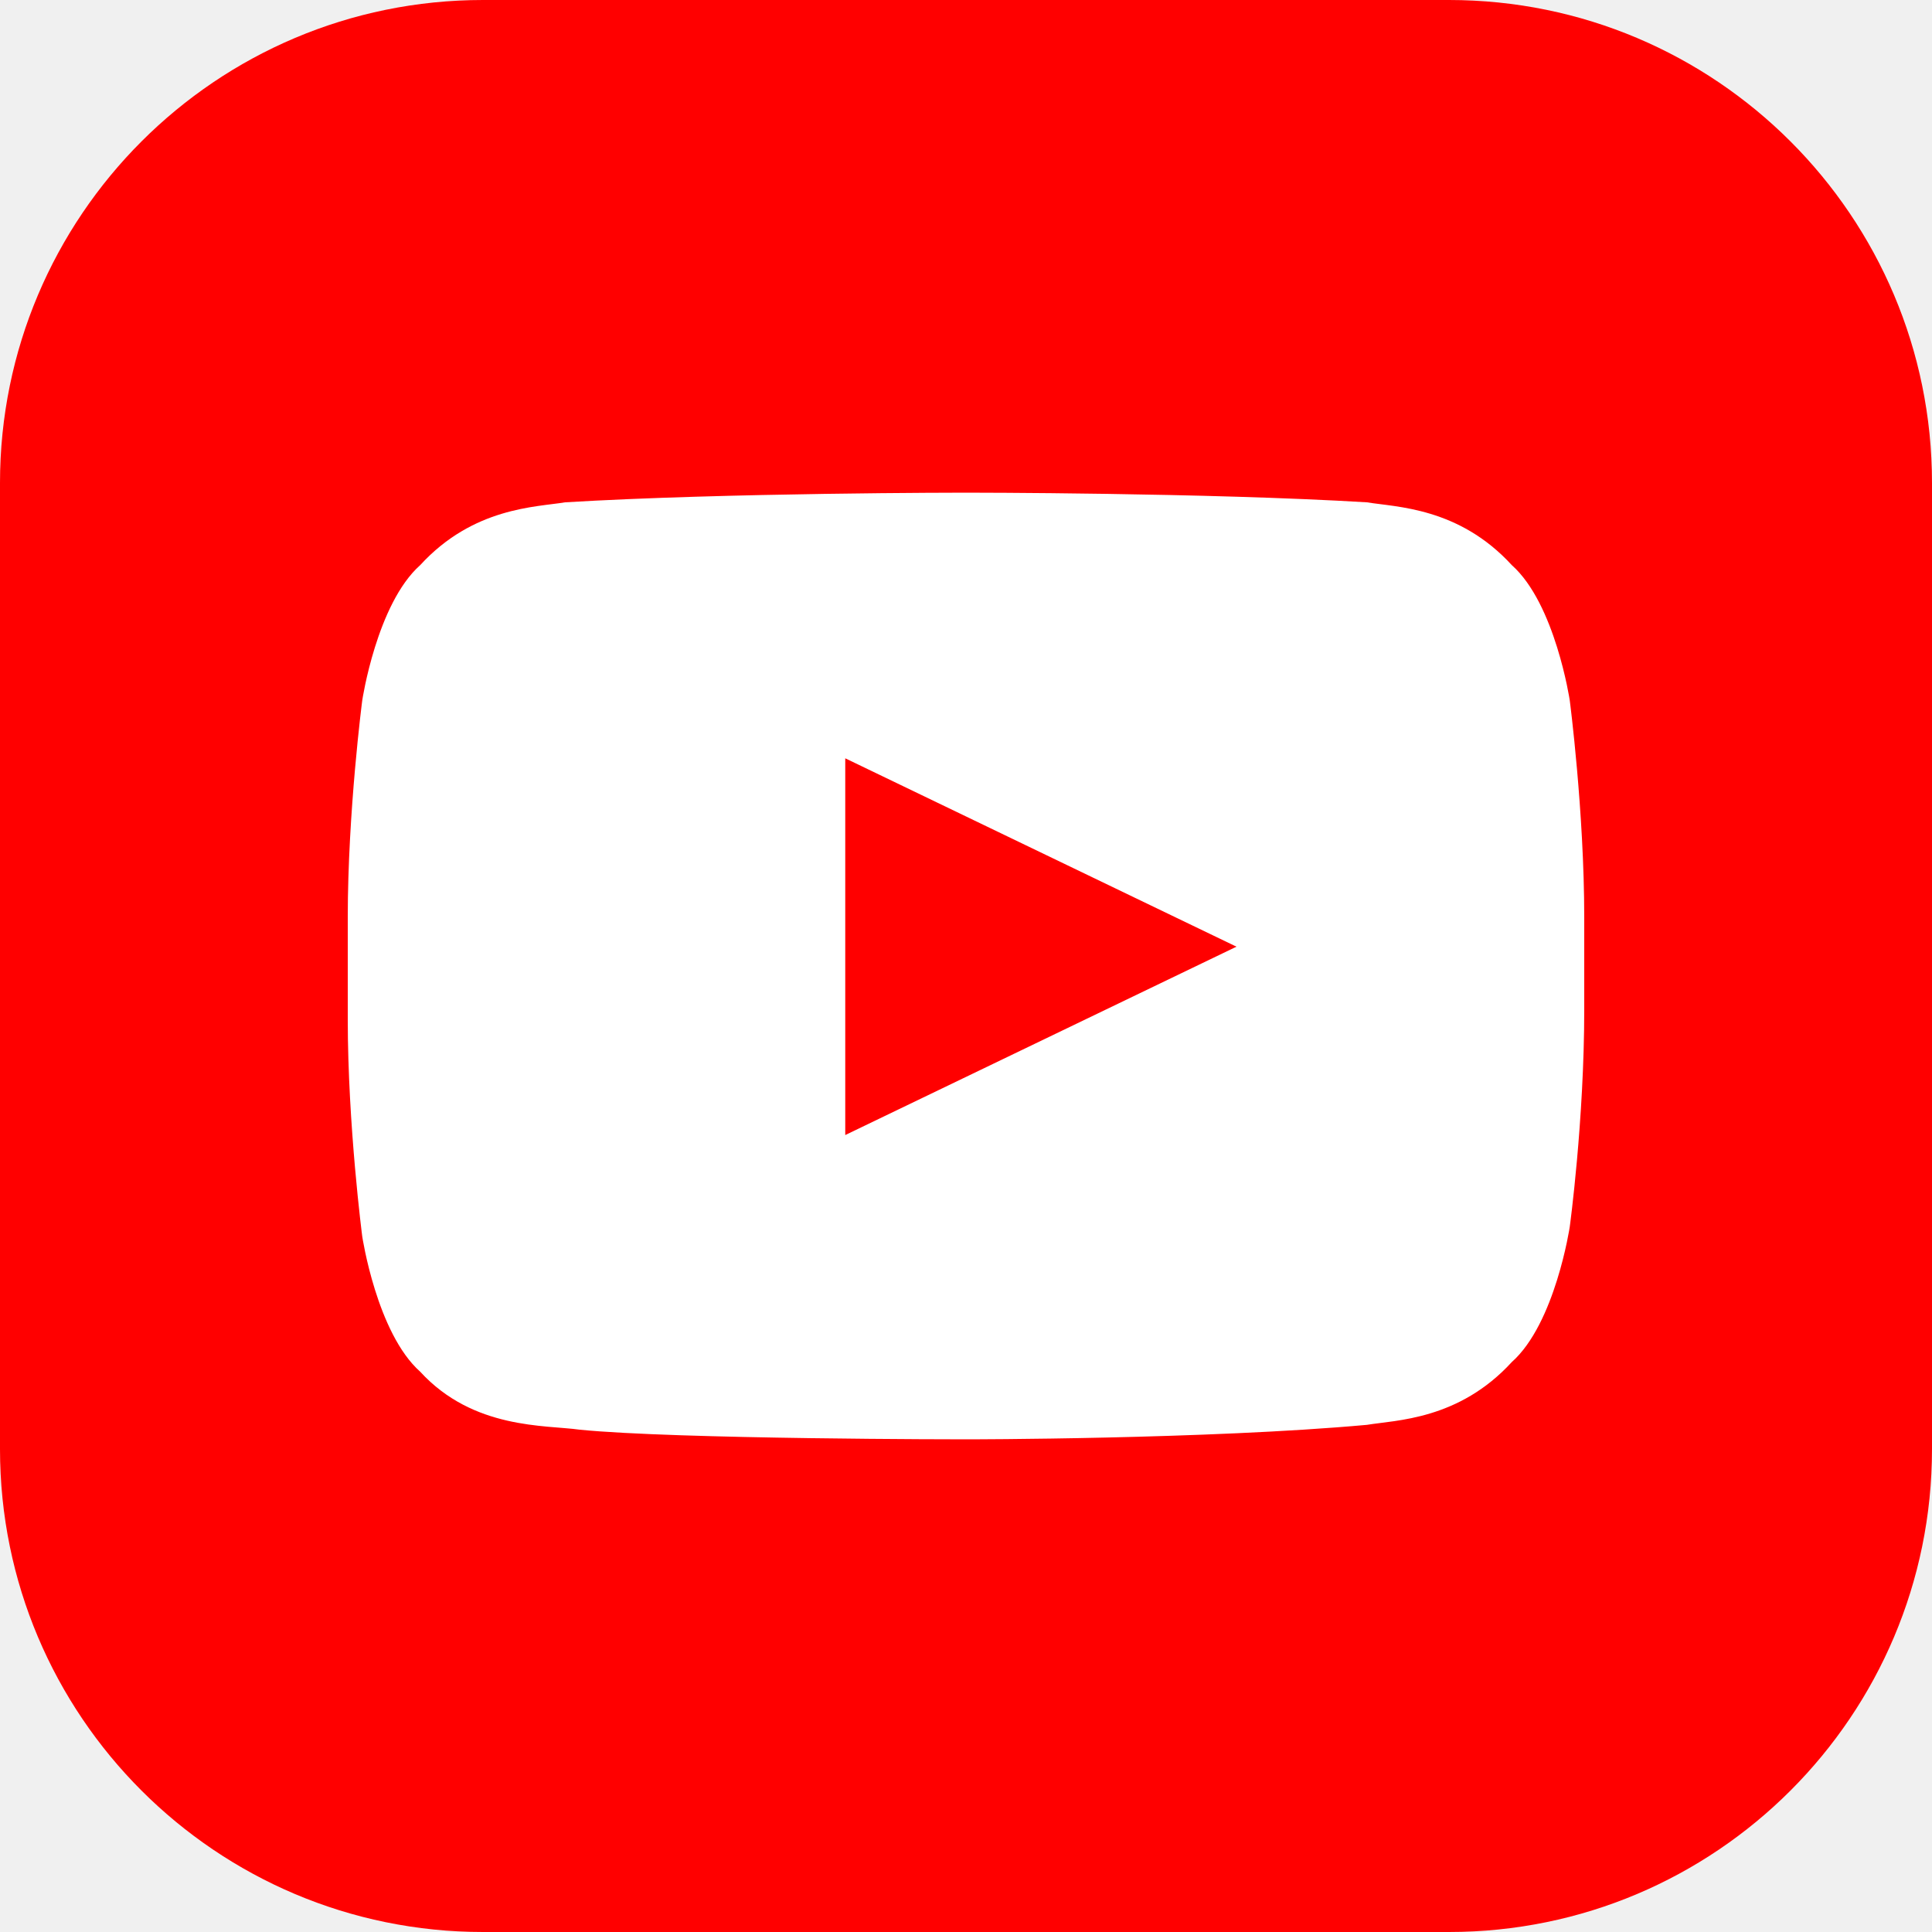
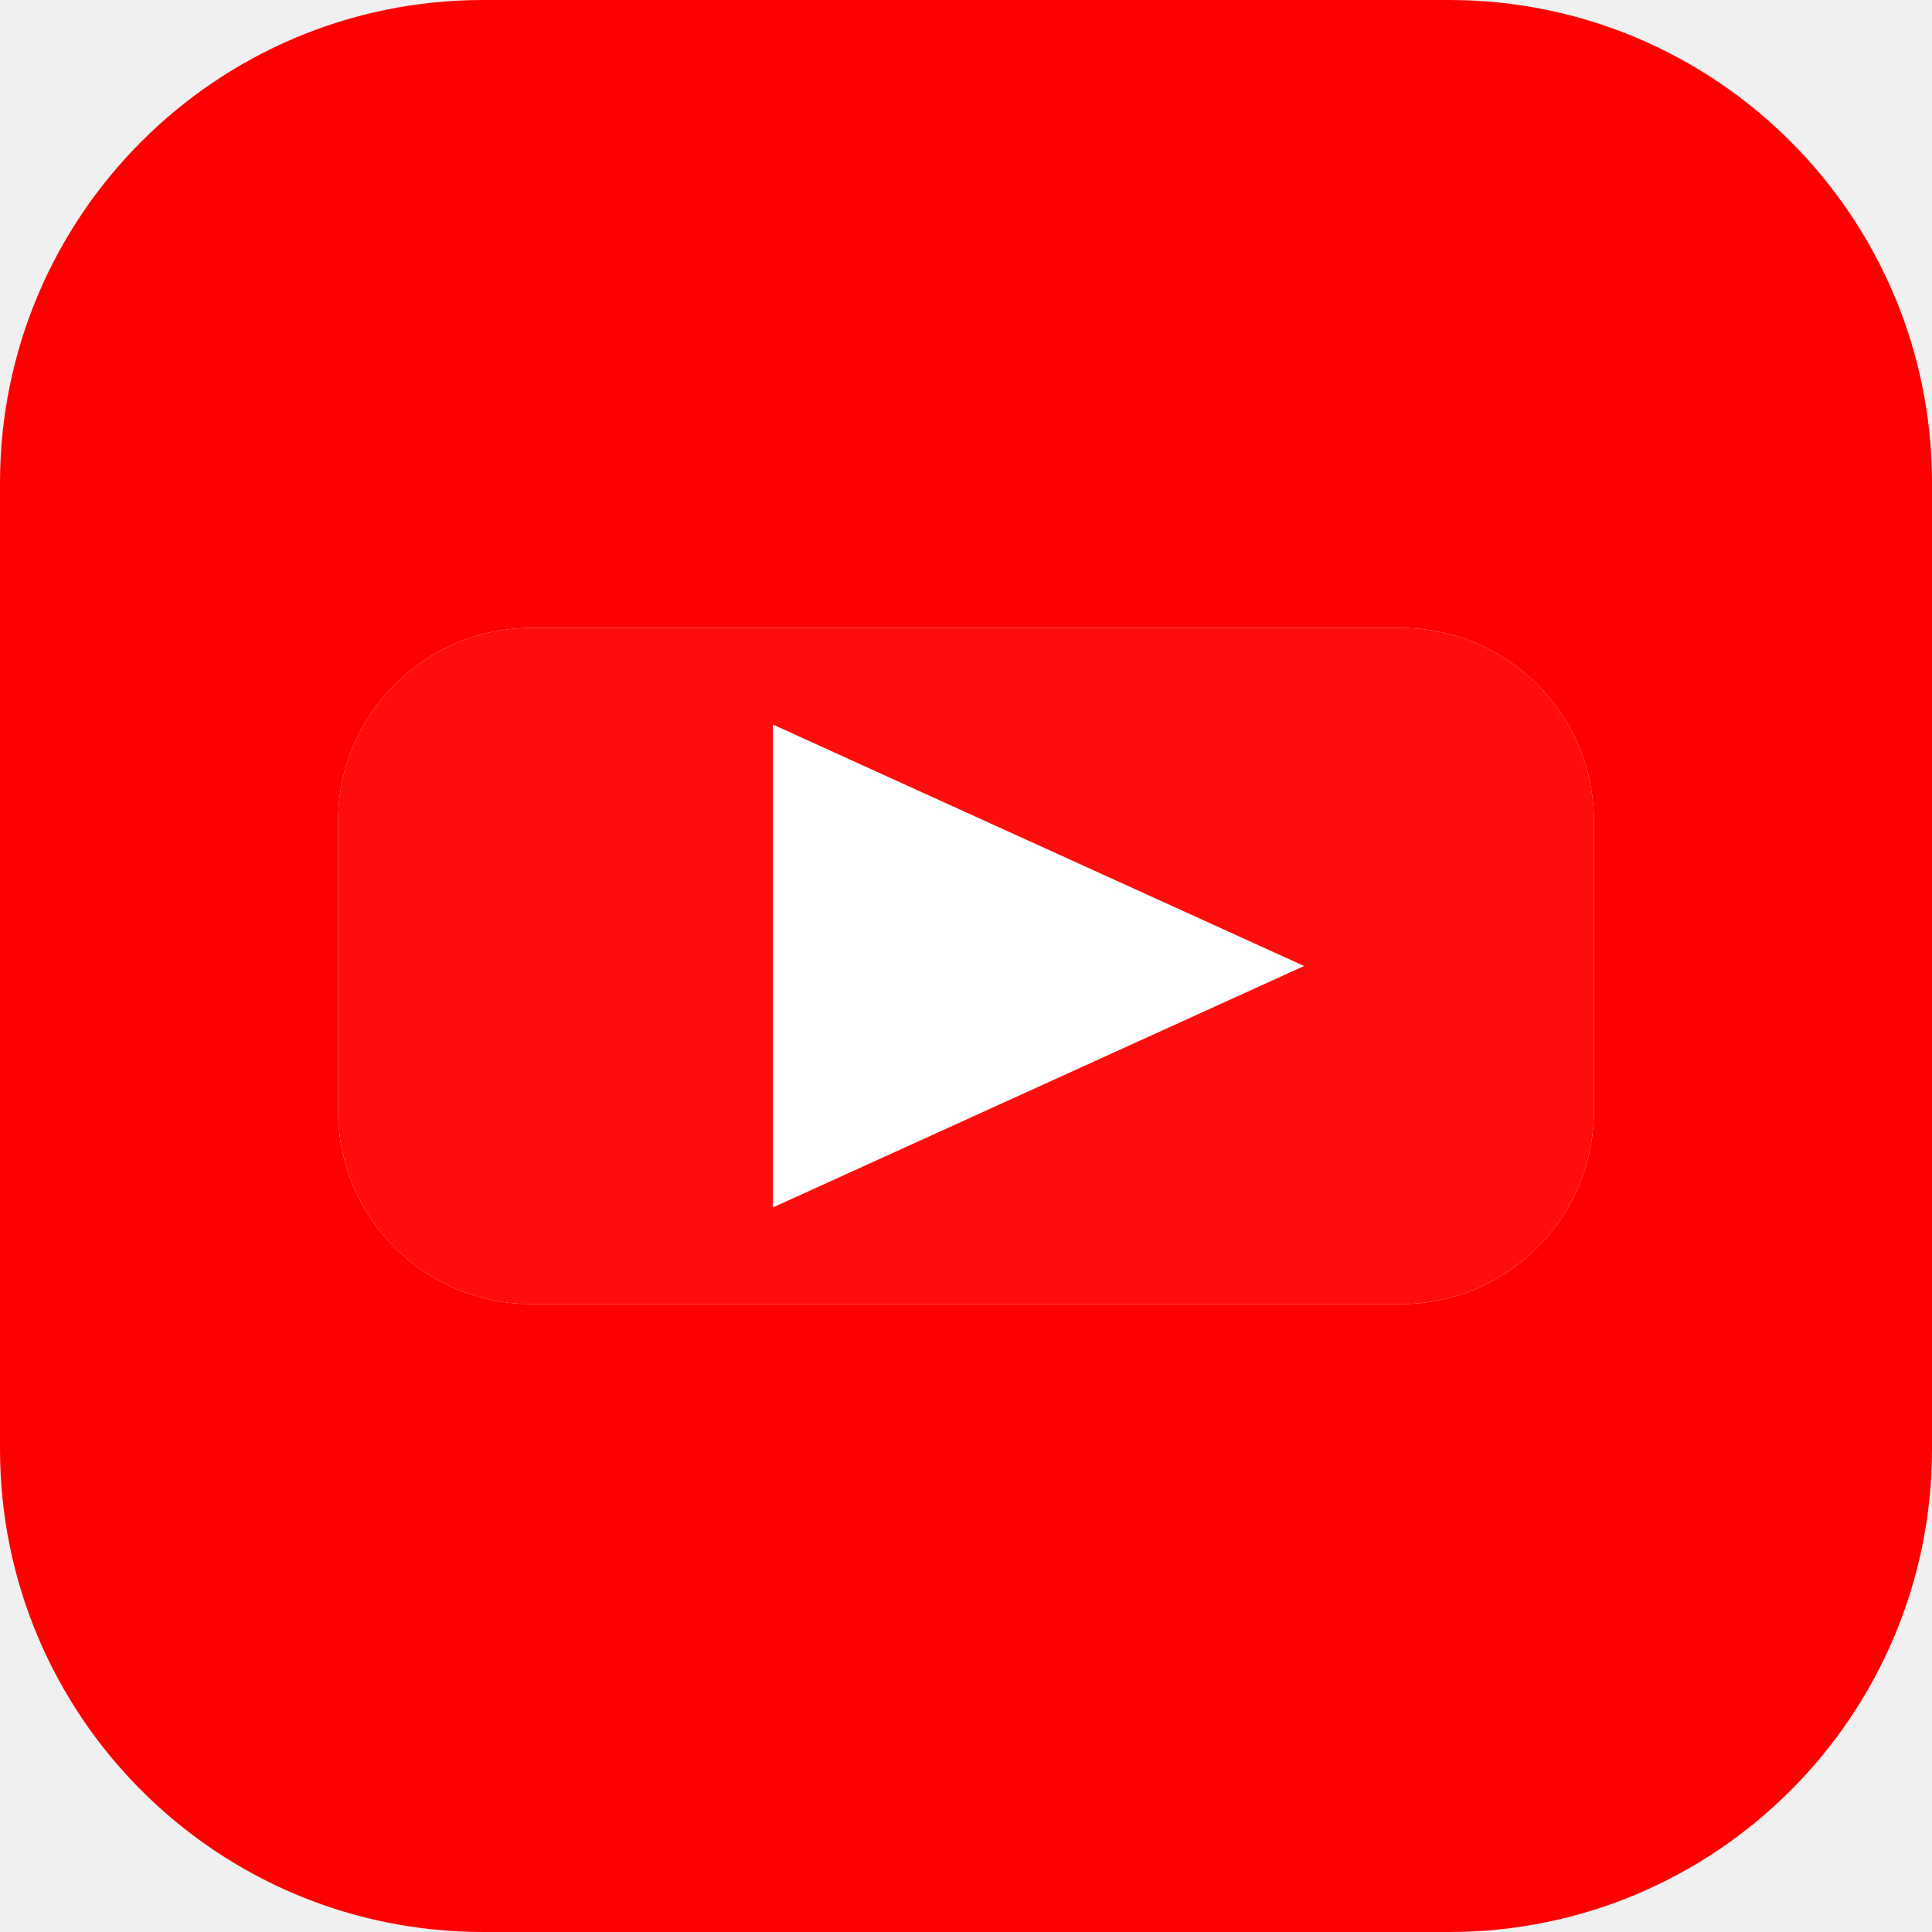
<svg xmlns="http://www.w3.org/2000/svg" viewBox="0 0 40 40">
  <rect width="40" height="40" rx="10" fill="#FF0000" />
-   <path d="M32.5 14.5s-.3-2-1.2-2.8c-1.1-1.2-2.4-1.2-3-1.3C25 10.2 20 10.2 20 10.2s-5 0-8.3.2c-.6.1-1.9.1-3 1.3-.9.8-1.2 2.8-1.2 2.8S7.2 16.8 7.2 19v2.1c0 2.2.3 4.5.3 4.5s.3 2 1.2 2.8c1.1 1.2 2.6 1.1 3.3 1.2C14 29.8 20 29.8 20 29.8s5 0 8.3-.3c.6-.1 1.9-.1 3-1.3.9-.8 1.2-2.8 1.2-2.8s.3-2.2.3-4.5V19c0-2.2-.3-4.5-.3-4.5zM17.5 23.5v-7.8l8.1 3.9-8.1 3.9z" fill="white" />
+   <rect x="7" y="13" width="26" height="14" rx="4" fill="white" />
+   <rect x="7" y="13" width="26" height="14" rx="4" fill="#FF0000" opacity="0.95" />
+   <polygon points="16,15 16,25 27,20" fill="white" />
</svg>
